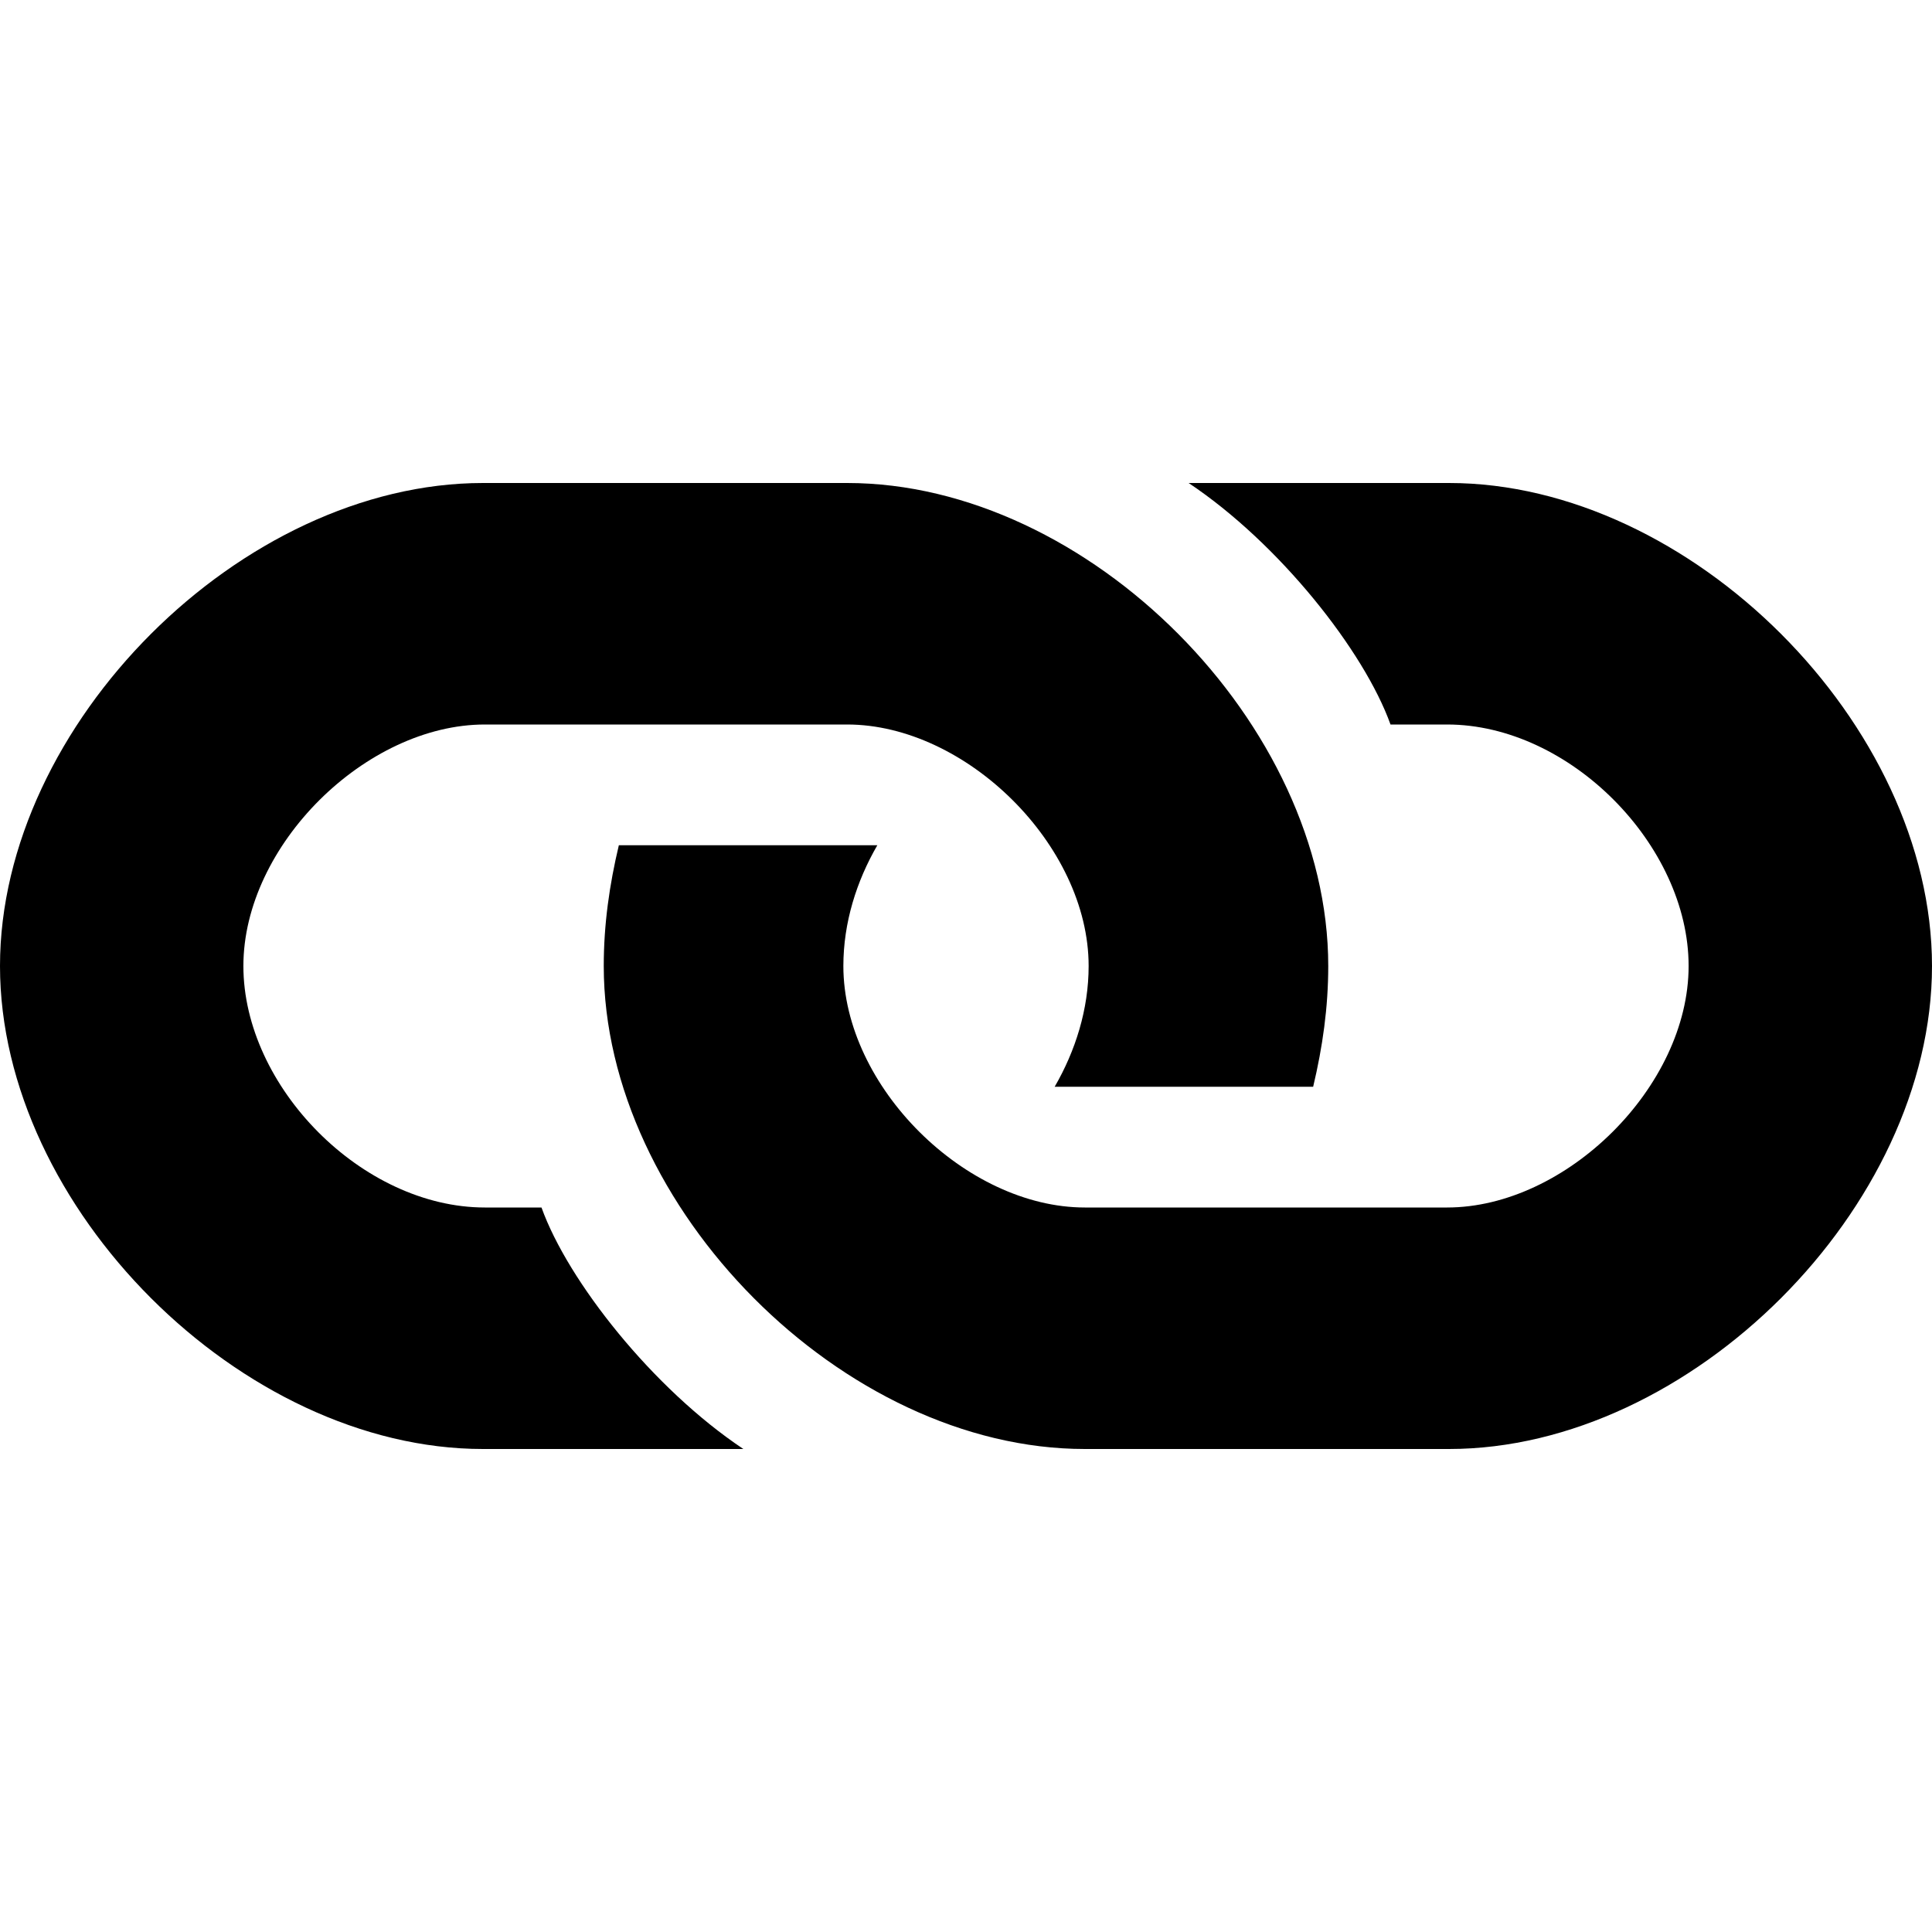
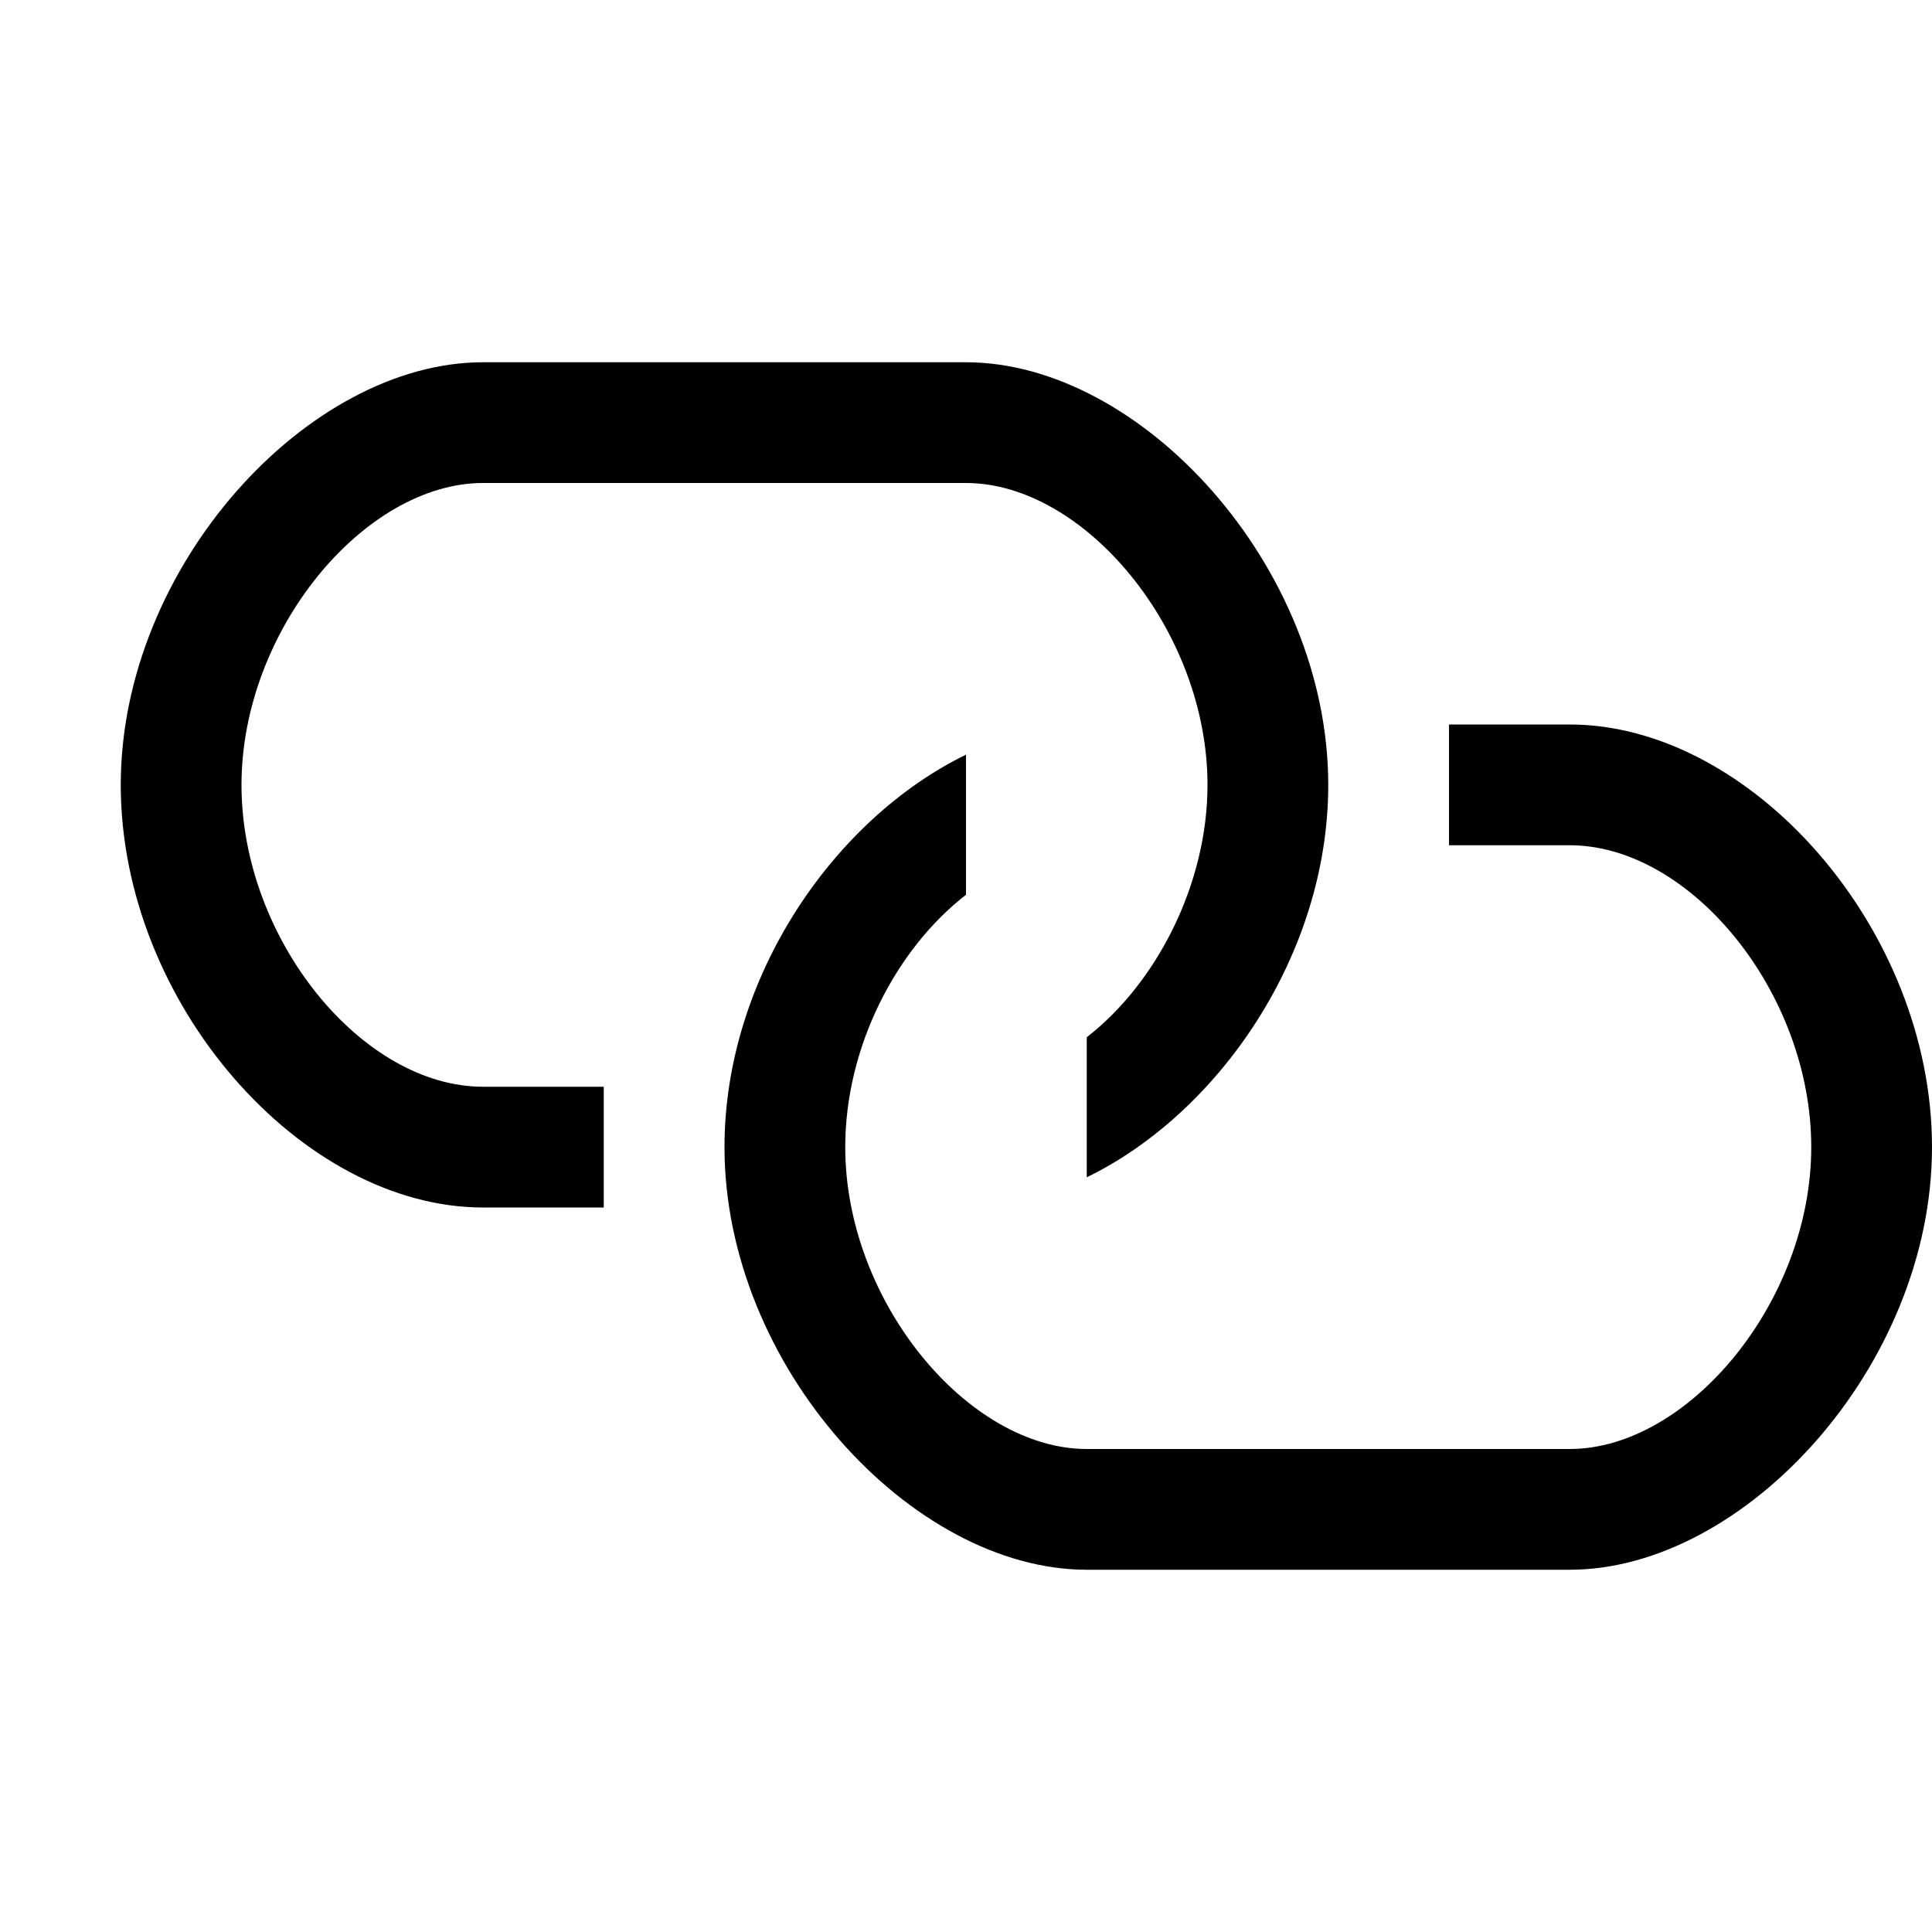
- <svg xmlns="http://www.w3.org/2000/svg" height="1024" width="1024">
-   <path d="M768 256h-138c48 32 93 89 107 128h30c65 0 128 64 128 128s-65 128-128 128h-192c-63 0-128-64-128-128 0-23 7-45 18-64h-137c-5 21-8 42-8 64 0 128 127 256 255 256s65 0 193 0 256-128 256-256-128-256-256-256z m-481 384h-30c-65 0-128-64-128-128s65-128 128-128h192c63 0 128 64 128 128 0 23-7 45-18 64h137c5-21 8-42 8-64 0-128-127-256-255-256s-65 0-193 0-256 128-256 256 128 256 256 256h138c-48-32-93-89-107-128z" />
+ <svg xmlns="http://www.w3.org/2000/svg" width="16" height="16" viewBox="0 0 16 16">
+   <path d="M4 9h1v1H4c-1.5 0-3-1.69-3-3.5S2.55 3 4 3h4c1.45 0 3 1.69 3 3.5 0 1.41-.91 2.72-2 3.25V8.59c.58-.45 1-1.27 1-2.09C10 5.22 8.98 4 8 4H4c-.98 0-2 1.22-2 2.5S3 9 4 9zm9-3h-1v1h1c1 0 2 1.22 2 2.5S13.98 12 13 12H9c-.98 0-2-1.22-2-2.5 0-.83.42-1.64 1-2.09V6.25c-1.09.53-2 1.84-2 3.25C6 11.31 7.55 13 9 13h4c1.45 0 3-1.69 3-3.5S14.5 6 13 6z" />
</svg>
